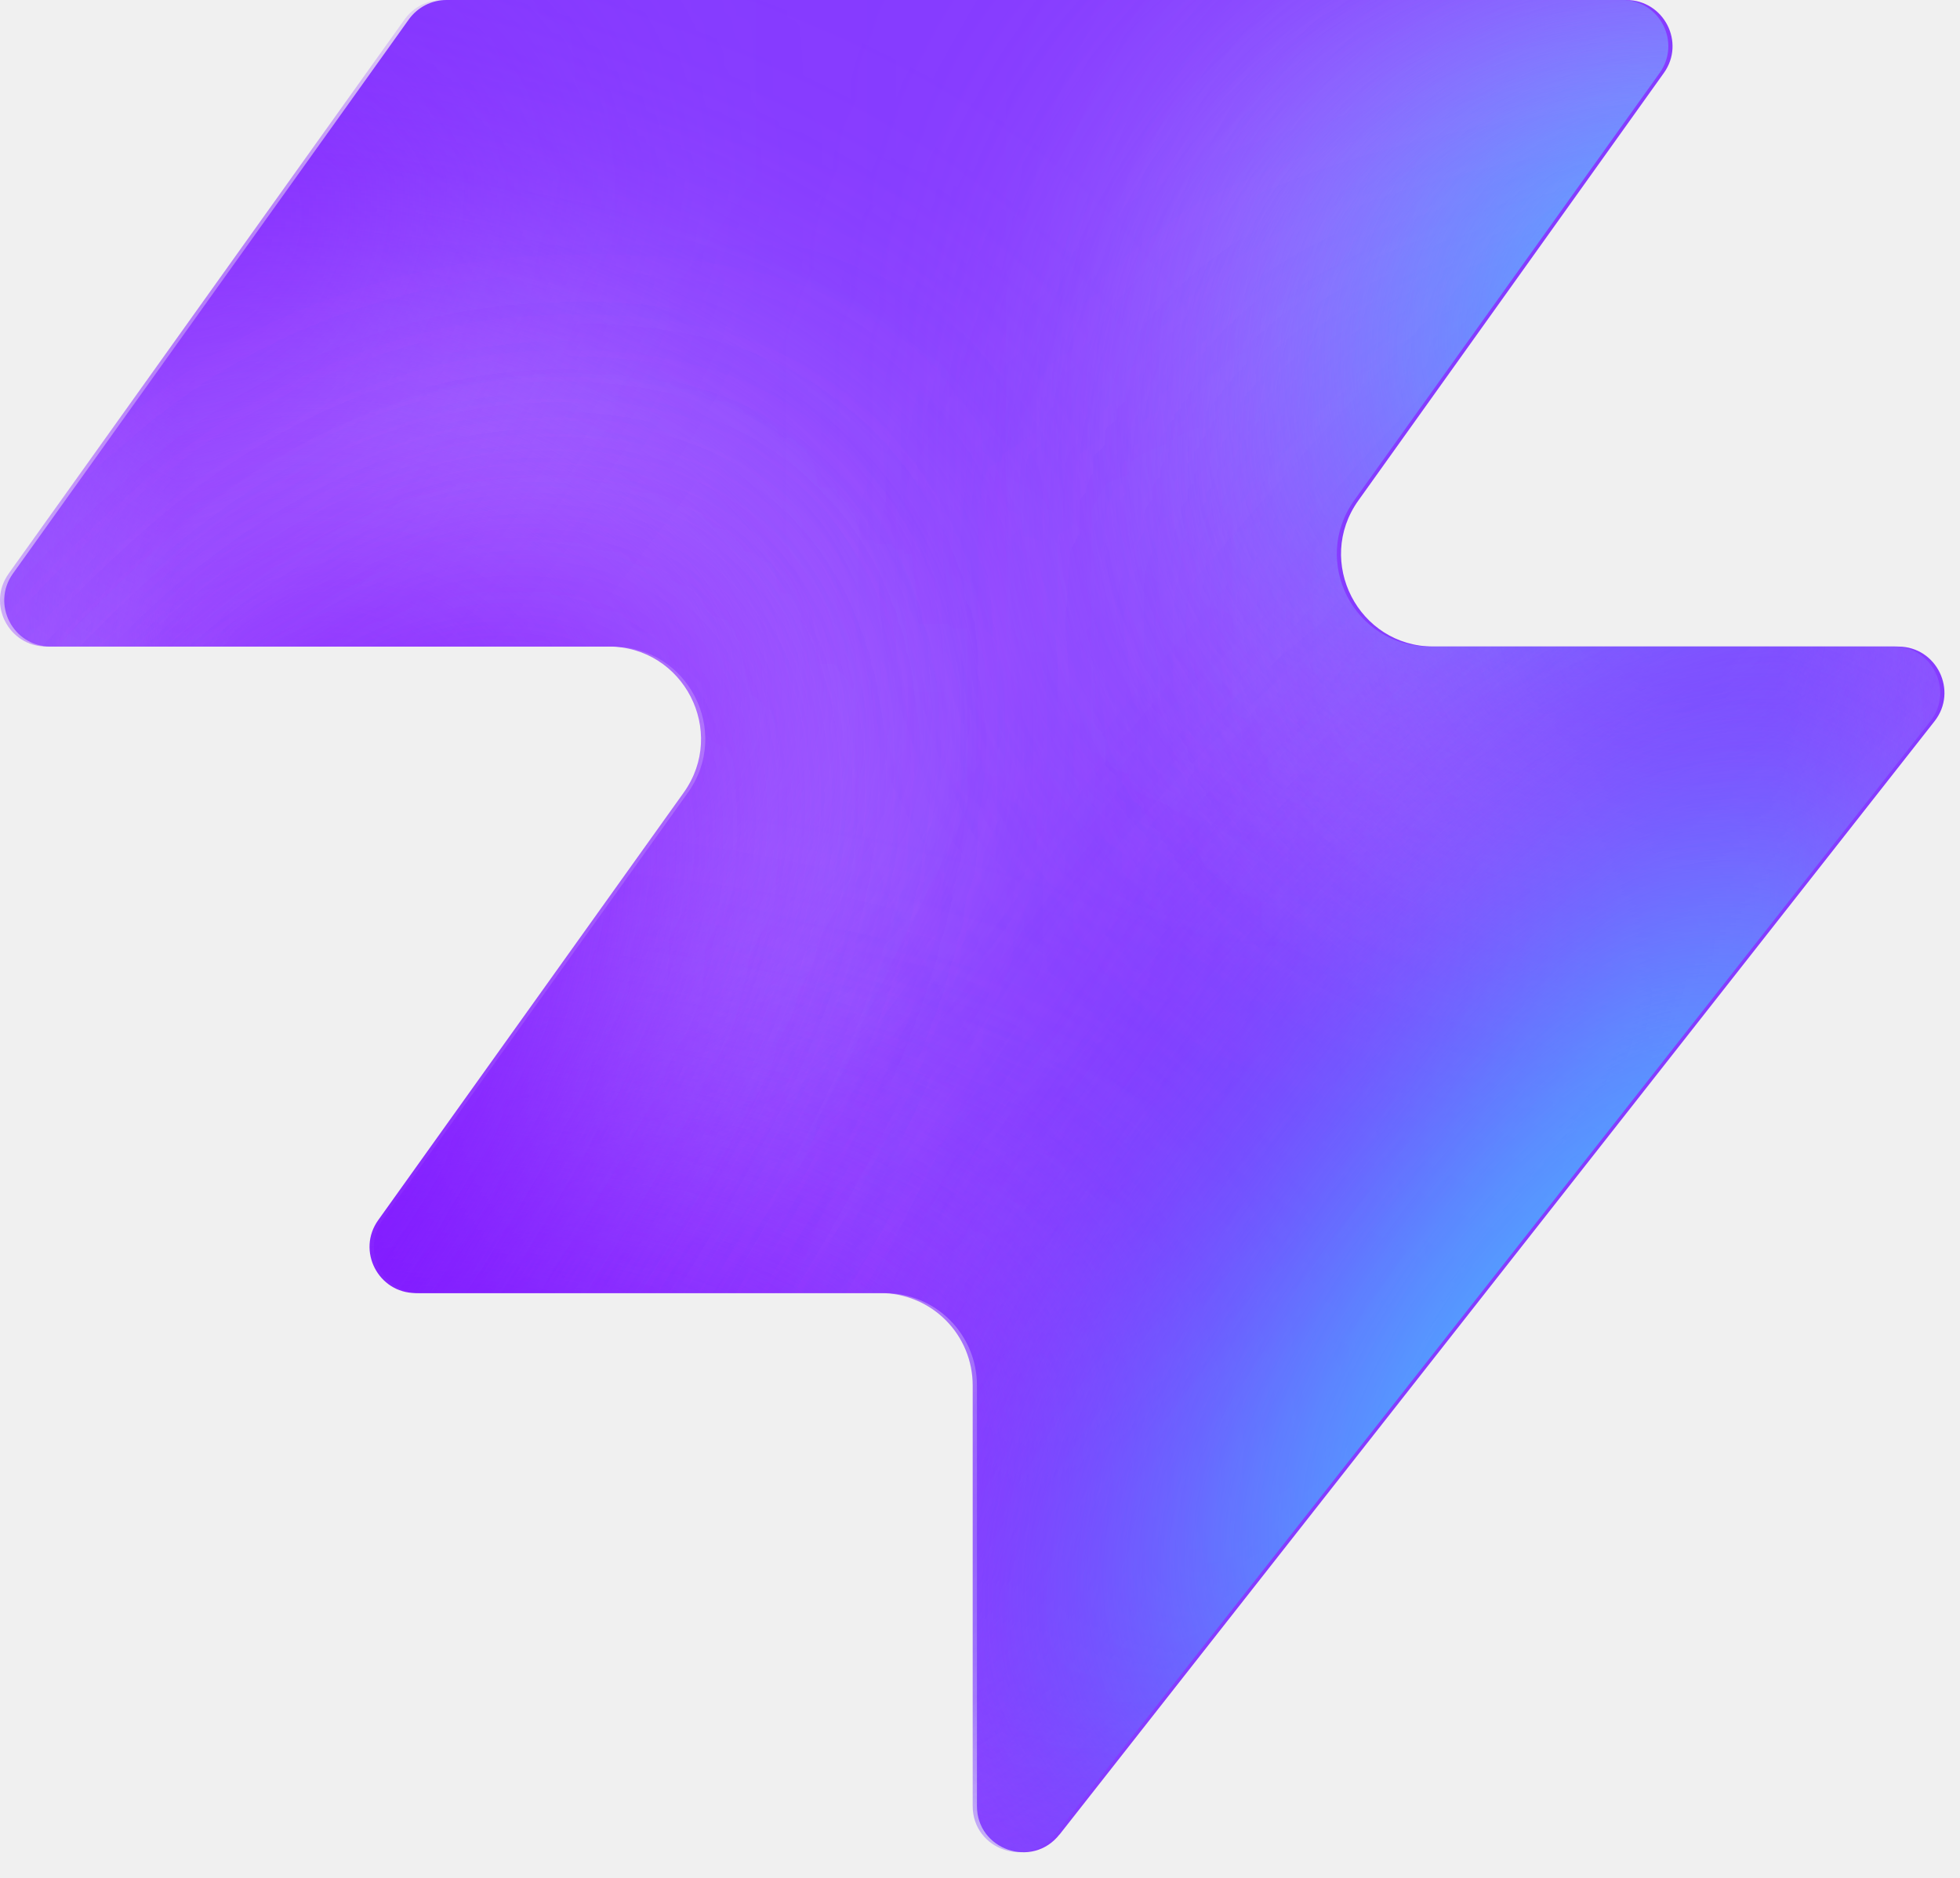
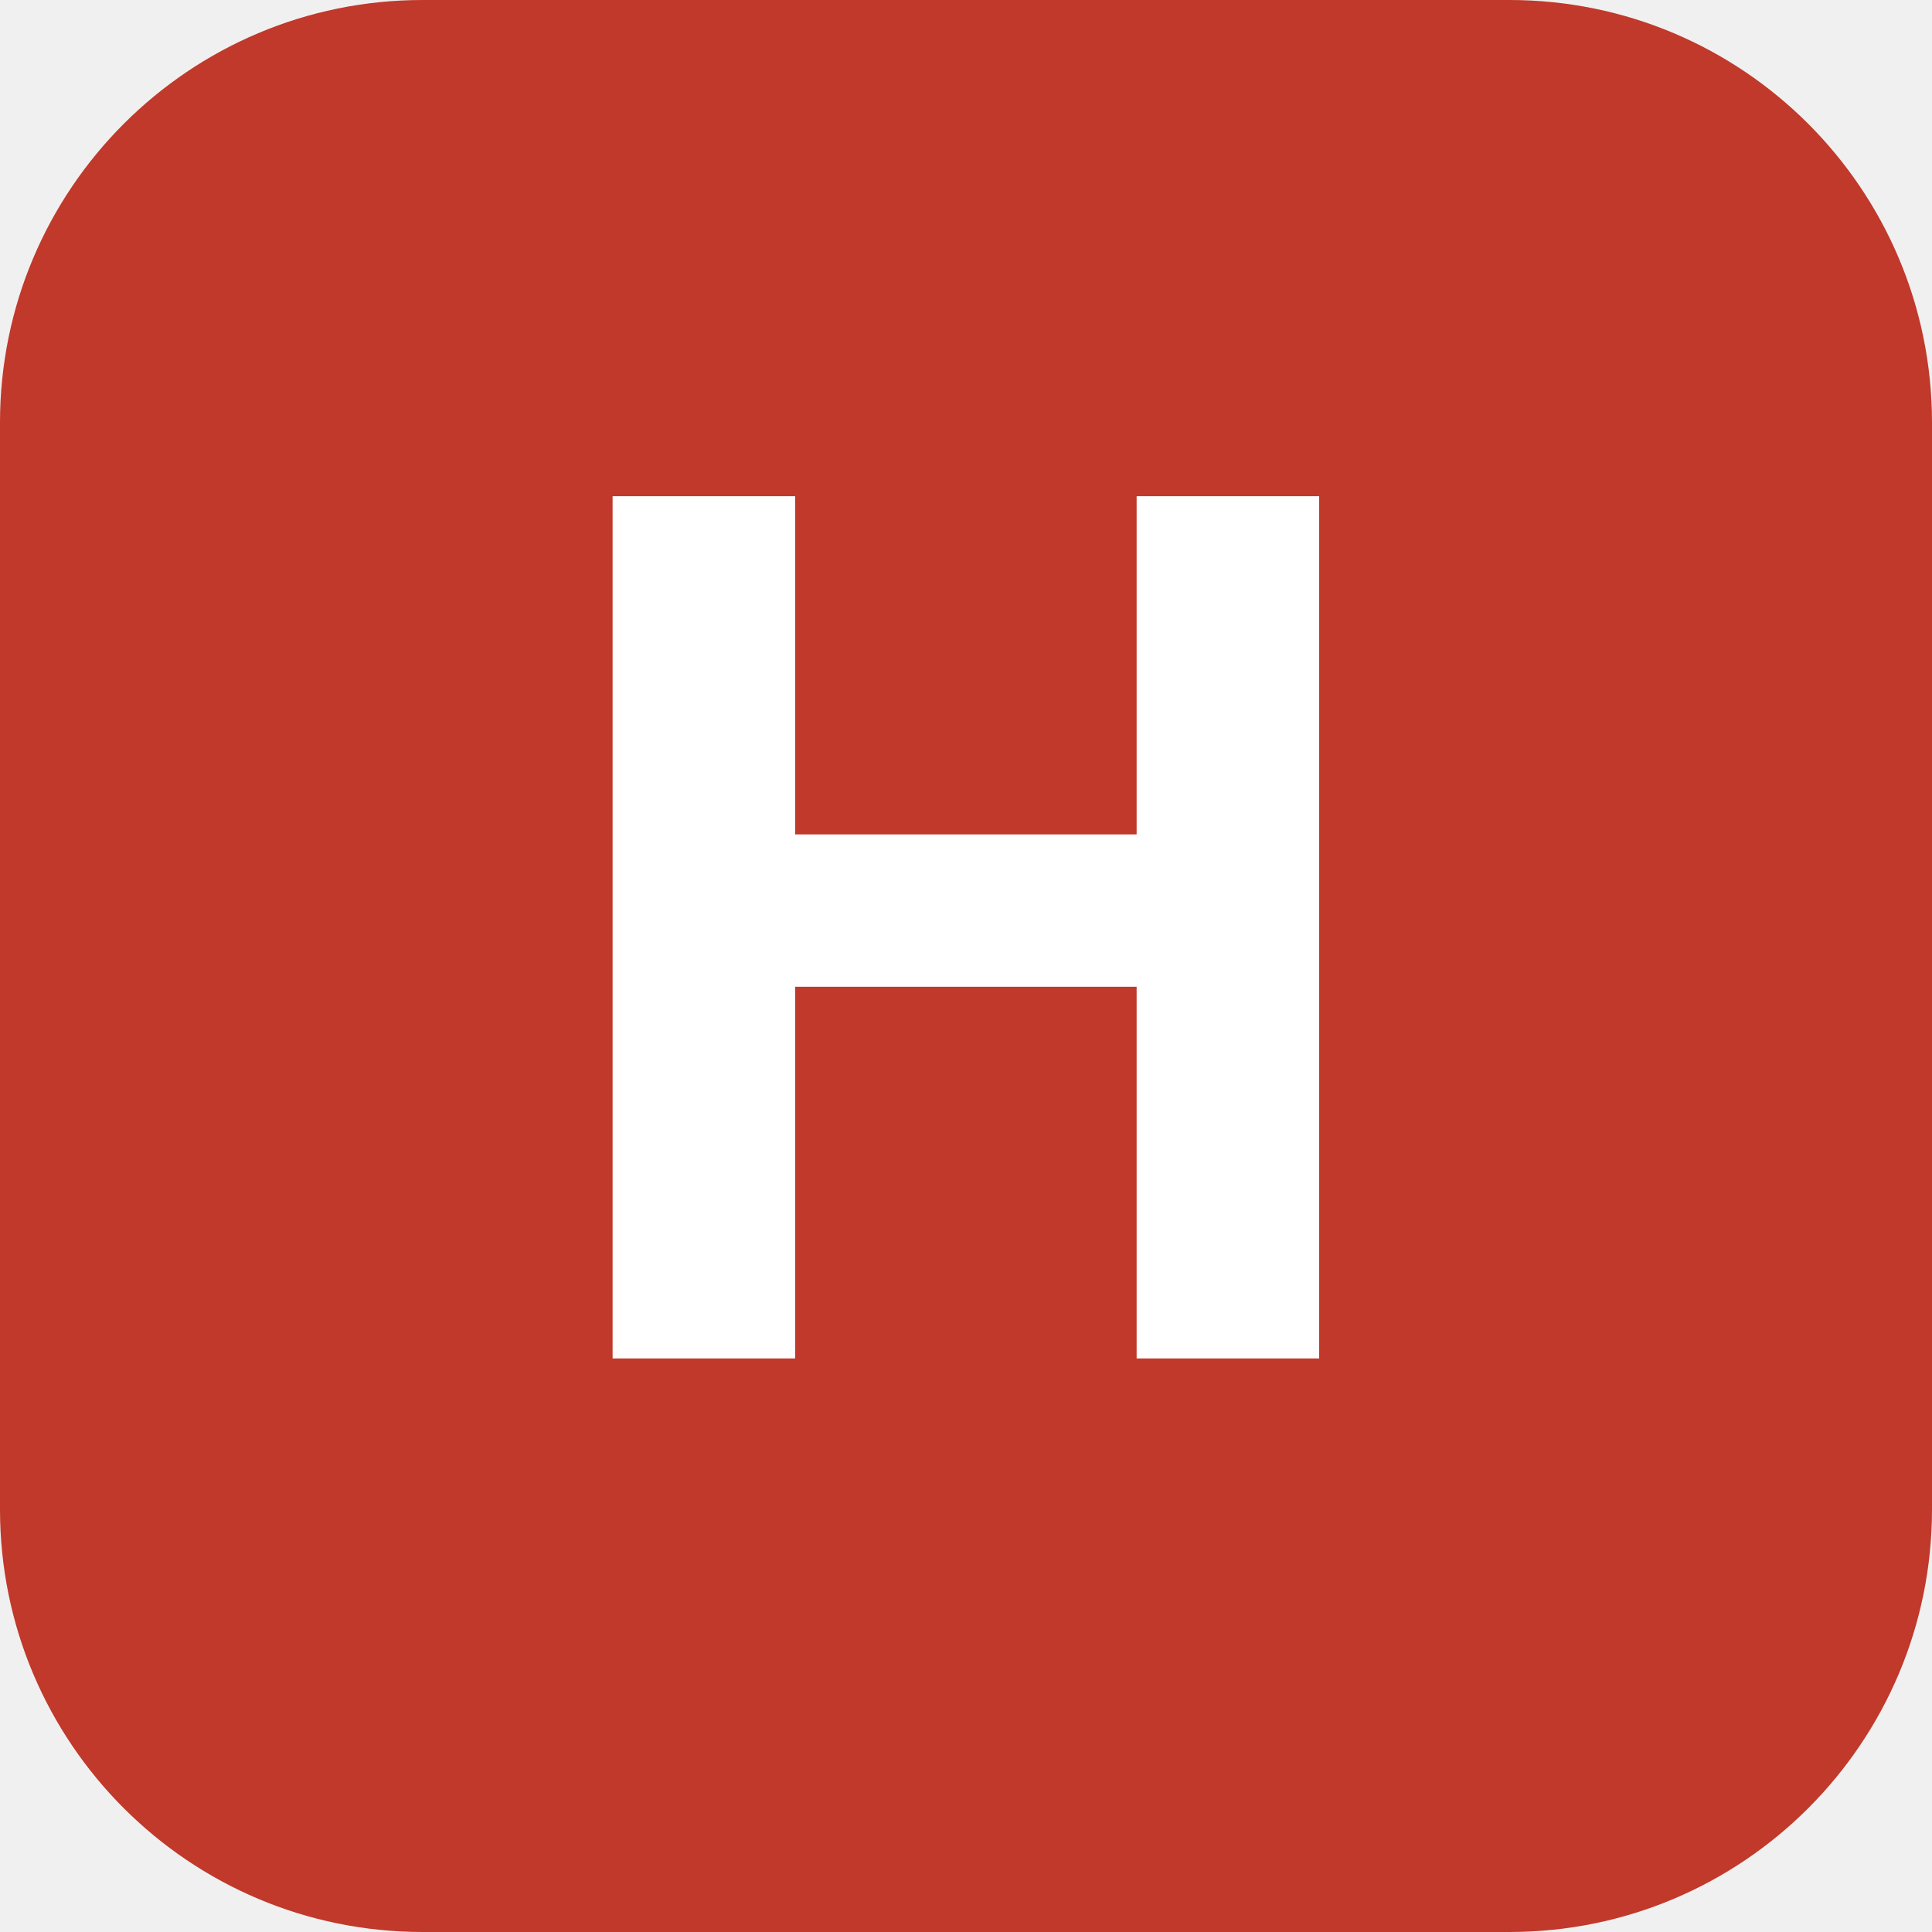
- <svg xmlns="http://www.w3.org/2000/svg" width="48" height="46" fill="none" viewBox="0 0 48 46">
-   <path fill="#863bff" d="M25.946 44.938c-.664.845-2.021.375-2.021-.698V33.937a2.26 2.26 0 0 0-2.262-2.262H10.287c-.92 0-1.456-1.04-.92-1.788l7.48-10.471c1.07-1.497 0-3.578-1.842-3.578H1.237c-.92 0-1.456-1.04-.92-1.788L10.013.474c.214-.297.556-.474.92-.474h28.894c.92 0 1.456 1.04.92 1.788l-7.48 10.471c-1.07 1.498 0 3.579 1.842 3.579h11.377c.943 0 1.473 1.088.89 1.83L25.947 44.94z" style="fill:#863bff;fill:color(display-p3 .525 .23 1);fill-opacity:1" />
-   <mask id="a" width="48" height="46" x="0" y="0" maskUnits="userSpaceOnUse" style="mask-type:alpha">
-     <path fill="#000" d="M25.842 44.938c-.664.844-2.021.375-2.021-.698V33.937a2.26 2.26 0 0 0-2.262-2.262H10.183c-.92 0-1.456-1.04-.92-1.788l7.48-10.471c1.07-1.498 0-3.579-1.842-3.579H1.133c-.92 0-1.456-1.04-.92-1.787L9.91.473c.214-.297.556-.474.92-.474h28.894c.92 0 1.456 1.04.92 1.788l-7.48 10.471c-1.07 1.498 0 3.578 1.842 3.578h11.377c.943 0 1.473 1.088.89 1.832L25.843 44.94z" style="fill:#000;fill-opacity:1" />
-   </mask>
-   <g mask="url(#a)">
-     <g filter="url(#b)">
-       <ellipse cx="5.508" cy="14.704" fill="#ede6ff" rx="5.508" ry="14.704" style="fill:#ede6ff;fill:color(display-p3 .927 .903 1);fill-opacity:1" transform="matrix(.00324 1 1 -.00324 -4.47 31.516)" />
-     </g>
-     <g filter="url(#c)">
-       <ellipse cx="10.399" cy="29.851" fill="#ede6ff" rx="10.399" ry="29.851" style="fill:#ede6ff;fill:color(display-p3 .927 .903 1);fill-opacity:1" transform="matrix(.00324 1 1 -.00324 -39.328 7.883)" />
-     </g>
-     <g filter="url(#d)">
-       <ellipse cx="5.508" cy="30.487" fill="#7e14ff" rx="5.508" ry="30.487" style="fill:#7e14ff;fill:color(display-p3 .492 .077 1);fill-opacity:1" transform="rotate(89.814 -25.913 -14.639)scale(1 -1)" />
-     </g>
-     <g filter="url(#e)">
-       <ellipse cx="5.508" cy="30.599" fill="#7e14ff" rx="5.508" ry="30.599" style="fill:#7e14ff;fill:color(display-p3 .492 .077 1);fill-opacity:1" transform="rotate(89.814 -32.644 -3.334)scale(1 -1)" />
-     </g>
-     <g filter="url(#f)">
-       <ellipse cx="5.508" cy="30.599" fill="#7e14ff" rx="5.508" ry="30.599" style="fill:#7e14ff;fill:color(display-p3 .492 .077 1);fill-opacity:1" transform="matrix(.00324 1 1 -.00324 -34.34 30.47)" />
-     </g>
-     <g filter="url(#g)">
-       <ellipse cx="14.072" cy="22.078" fill="#ede6ff" rx="14.072" ry="22.078" style="fill:#ede6ff;fill:color(display-p3 .927 .903 1);fill-opacity:1" transform="rotate(93.35 24.506 48.493)scale(-1 1)" />
-     </g>
-     <g filter="url(#h)">
-       <ellipse cx="3.47" cy="21.501" fill="#7e14ff" rx="3.47" ry="21.501" style="fill:#7e14ff;fill:color(display-p3 .492 .077 1);fill-opacity:1" transform="rotate(89.009 28.708 47.59)scale(-1 1)" />
-     </g>
-     <g filter="url(#i)">
-       <ellipse cx="3.47" cy="21.501" fill="#7e14ff" rx="3.47" ry="21.501" style="fill:#7e14ff;fill:color(display-p3 .492 .077 1);fill-opacity:1" transform="rotate(89.009 28.708 47.59)scale(-1 1)" />
-     </g>
-     <g filter="url(#j)">
-       <ellipse cx=".387" cy="8.972" fill="#7e14ff" rx="4.407" ry="29.108" style="fill:#7e14ff;fill:color(display-p3 .492 .077 1);fill-opacity:1" transform="rotate(39.51 .387 8.972)" />
-     </g>
-     <g filter="url(#k)">
-       <ellipse cx="47.523" cy="-6.092" fill="#7e14ff" rx="4.407" ry="29.108" style="fill:#7e14ff;fill:color(display-p3 .492 .077 1);fill-opacity:1" transform="rotate(37.892 47.523 -6.092)" />
-     </g>
-     <g filter="url(#l)">
-       <ellipse cx="41.412" cy="6.333" fill="#47bfff" rx="5.971" ry="9.665" style="fill:#47bfff;fill:color(display-p3 .28 .748 1);fill-opacity:1" transform="rotate(37.892 41.412 6.333)" />
-     </g>
-     <g filter="url(#m)">
-       <ellipse cx="-1.879" cy="38.332" fill="#7e14ff" rx="4.407" ry="29.108" style="fill:#7e14ff;fill:color(display-p3 .492 .077 1);fill-opacity:1" transform="rotate(37.892 -1.88 38.332)" />
-     </g>
-     <g filter="url(#n)">
-       <ellipse cx="-1.879" cy="38.332" fill="#7e14ff" rx="4.407" ry="29.108" style="fill:#7e14ff;fill:color(display-p3 .492 .077 1);fill-opacity:1" transform="rotate(37.892 -1.88 38.332)" />
-     </g>
-     <g filter="url(#o)">
-       <ellipse cx="35.651" cy="29.907" fill="#7e14ff" rx="4.407" ry="29.108" style="fill:#7e14ff;fill:color(display-p3 .492 .077 1);fill-opacity:1" transform="rotate(37.892 35.651 29.907)" />
-     </g>
-     <g filter="url(#p)">
-       <ellipse cx="38.418" cy="32.4" fill="#47bfff" rx="5.971" ry="15.297" style="fill:#47bfff;fill:color(display-p3 .28 .748 1);fill-opacity:1" transform="rotate(37.892 38.418 32.4)" />
-     </g>
-   </g>
-   <defs>
-     <filter id="b" width="60.045" height="41.654" x="-19.77" y="16.149" color-interpolation-filters="sRGB" filterUnits="userSpaceOnUse">
-       <feFlood flood-opacity="0" result="BackgroundImageFix" />
-       <feBlend in="SourceGraphic" in2="BackgroundImageFix" result="shape" />
-       <feGaussianBlur result="effect1_foregroundBlur_2002_17158" stdDeviation="7.659" />
-     </filter>
-     <filter id="c" width="90.34" height="51.437" x="-54.613" y="-7.533" color-interpolation-filters="sRGB" filterUnits="userSpaceOnUse">
-       <feFlood flood-opacity="0" result="BackgroundImageFix" />
-       <feBlend in="SourceGraphic" in2="BackgroundImageFix" result="shape" />
-       <feGaussianBlur result="effect1_foregroundBlur_2002_17158" stdDeviation="7.659" />
-     </filter>
-     <filter id="d" width="79.355" height="29.4" x="-49.64" y="2.03" color-interpolation-filters="sRGB" filterUnits="userSpaceOnUse">
-       <feFlood flood-opacity="0" result="BackgroundImageFix" />
-       <feBlend in="SourceGraphic" in2="BackgroundImageFix" result="shape" />
-       <feGaussianBlur result="effect1_foregroundBlur_2002_17158" stdDeviation="4.596" />
-     </filter>
-     <filter id="e" width="79.579" height="29.4" x="-45.045" y="20.029" color-interpolation-filters="sRGB" filterUnits="userSpaceOnUse">
-       <feFlood flood-opacity="0" result="BackgroundImageFix" />
-       <feBlend in="SourceGraphic" in2="BackgroundImageFix" result="shape" />
-       <feGaussianBlur result="effect1_foregroundBlur_2002_17158" stdDeviation="4.596" />
-     </filter>
-     <filter id="f" width="79.579" height="29.4" x="-43.513" y="21.178" color-interpolation-filters="sRGB" filterUnits="userSpaceOnUse">
-       <feFlood flood-opacity="0" result="BackgroundImageFix" />
-       <feBlend in="SourceGraphic" in2="BackgroundImageFix" result="shape" />
-       <feGaussianBlur result="effect1_foregroundBlur_2002_17158" stdDeviation="4.596" />
-     </filter>
-     <filter id="g" width="74.749" height="58.852" x="15.756" y="-17.901" color-interpolation-filters="sRGB" filterUnits="userSpaceOnUse">
-       <feFlood flood-opacity="0" result="BackgroundImageFix" />
-       <feBlend in="SourceGraphic" in2="BackgroundImageFix" result="shape" />
-       <feGaussianBlur result="effect1_foregroundBlur_2002_17158" stdDeviation="7.659" />
-     </filter>
-     <filter id="h" width="61.377" height="25.362" x="23.548" y="2.284" color-interpolation-filters="sRGB" filterUnits="userSpaceOnUse">
-       <feFlood flood-opacity="0" result="BackgroundImageFix" />
-       <feBlend in="SourceGraphic" in2="BackgroundImageFix" result="shape" />
-       <feGaussianBlur result="effect1_foregroundBlur_2002_17158" stdDeviation="4.596" />
-     </filter>
-     <filter id="i" width="61.377" height="25.362" x="23.548" y="2.284" color-interpolation-filters="sRGB" filterUnits="userSpaceOnUse">
-       <feFlood flood-opacity="0" result="BackgroundImageFix" />
-       <feBlend in="SourceGraphic" in2="BackgroundImageFix" result="shape" />
-       <feGaussianBlur result="effect1_foregroundBlur_2002_17158" stdDeviation="4.596" />
-     </filter>
-     <filter id="j" width="56.045" height="63.649" x="-27.636" y="-22.853" color-interpolation-filters="sRGB" filterUnits="userSpaceOnUse">
-       <feFlood flood-opacity="0" result="BackgroundImageFix" />
-       <feBlend in="SourceGraphic" in2="BackgroundImageFix" result="shape" />
-       <feGaussianBlur result="effect1_foregroundBlur_2002_17158" stdDeviation="4.596" />
-     </filter>
-     <filter id="k" width="54.814" height="64.646" x="20.116" y="-38.415" color-interpolation-filters="sRGB" filterUnits="userSpaceOnUse">
-       <feFlood flood-opacity="0" result="BackgroundImageFix" />
-       <feBlend in="SourceGraphic" in2="BackgroundImageFix" result="shape" />
-       <feGaussianBlur result="effect1_foregroundBlur_2002_17158" stdDeviation="4.596" />
-     </filter>
-     <filter id="l" width="33.541" height="35.313" x="24.641" y="-11.323" color-interpolation-filters="sRGB" filterUnits="userSpaceOnUse">
-       <feFlood flood-opacity="0" result="BackgroundImageFix" />
-       <feBlend in="SourceGraphic" in2="BackgroundImageFix" result="shape" />
-       <feGaussianBlur result="effect1_foregroundBlur_2002_17158" stdDeviation="4.596" />
-     </filter>
-     <filter id="m" width="54.814" height="64.646" x="-29.286" y="6.009" color-interpolation-filters="sRGB" filterUnits="userSpaceOnUse">
-       <feFlood flood-opacity="0" result="BackgroundImageFix" />
-       <feBlend in="SourceGraphic" in2="BackgroundImageFix" result="shape" />
-       <feGaussianBlur result="effect1_foregroundBlur_2002_17158" stdDeviation="4.596" />
-     </filter>
-     <filter id="n" width="54.814" height="64.646" x="-29.286" y="6.009" color-interpolation-filters="sRGB" filterUnits="userSpaceOnUse">
-       <feFlood flood-opacity="0" result="BackgroundImageFix" />
-       <feBlend in="SourceGraphic" in2="BackgroundImageFix" result="shape" />
-       <feGaussianBlur result="effect1_foregroundBlur_2002_17158" stdDeviation="4.596" />
-     </filter>
-     <filter id="o" width="54.814" height="64.646" x="8.244" y="-2.416" color-interpolation-filters="sRGB" filterUnits="userSpaceOnUse">
-       <feFlood flood-opacity="0" result="BackgroundImageFix" />
-       <feBlend in="SourceGraphic" in2="BackgroundImageFix" result="shape" />
-       <feGaussianBlur result="effect1_foregroundBlur_2002_17158" stdDeviation="4.596" />
-     </filter>
-     <filter id="p" width="39.409" height="43.623" x="18.713" y="10.588" color-interpolation-filters="sRGB" filterUnits="userSpaceOnUse">
-       <feFlood flood-opacity="0" result="BackgroundImageFix" />
-       <feBlend in="SourceGraphic" in2="BackgroundImageFix" result="shape" />
-       <feGaussianBlur result="effect1_foregroundBlur_2002_17158" stdDeviation="4.596" />
-     </filter>
-   </defs>
+ <svg xmlns="http://www.w3.org/2000/svg" viewBox="0 0 64 64">
+   <rect width="64" height="64" rx="14" fill="#c0392b" />
+   <text x="32" y="45" font-family="system-ui, sans-serif" font-size="40" font-weight="700" fill="#ffffff" text-anchor="middle">H</text>
</svg>
